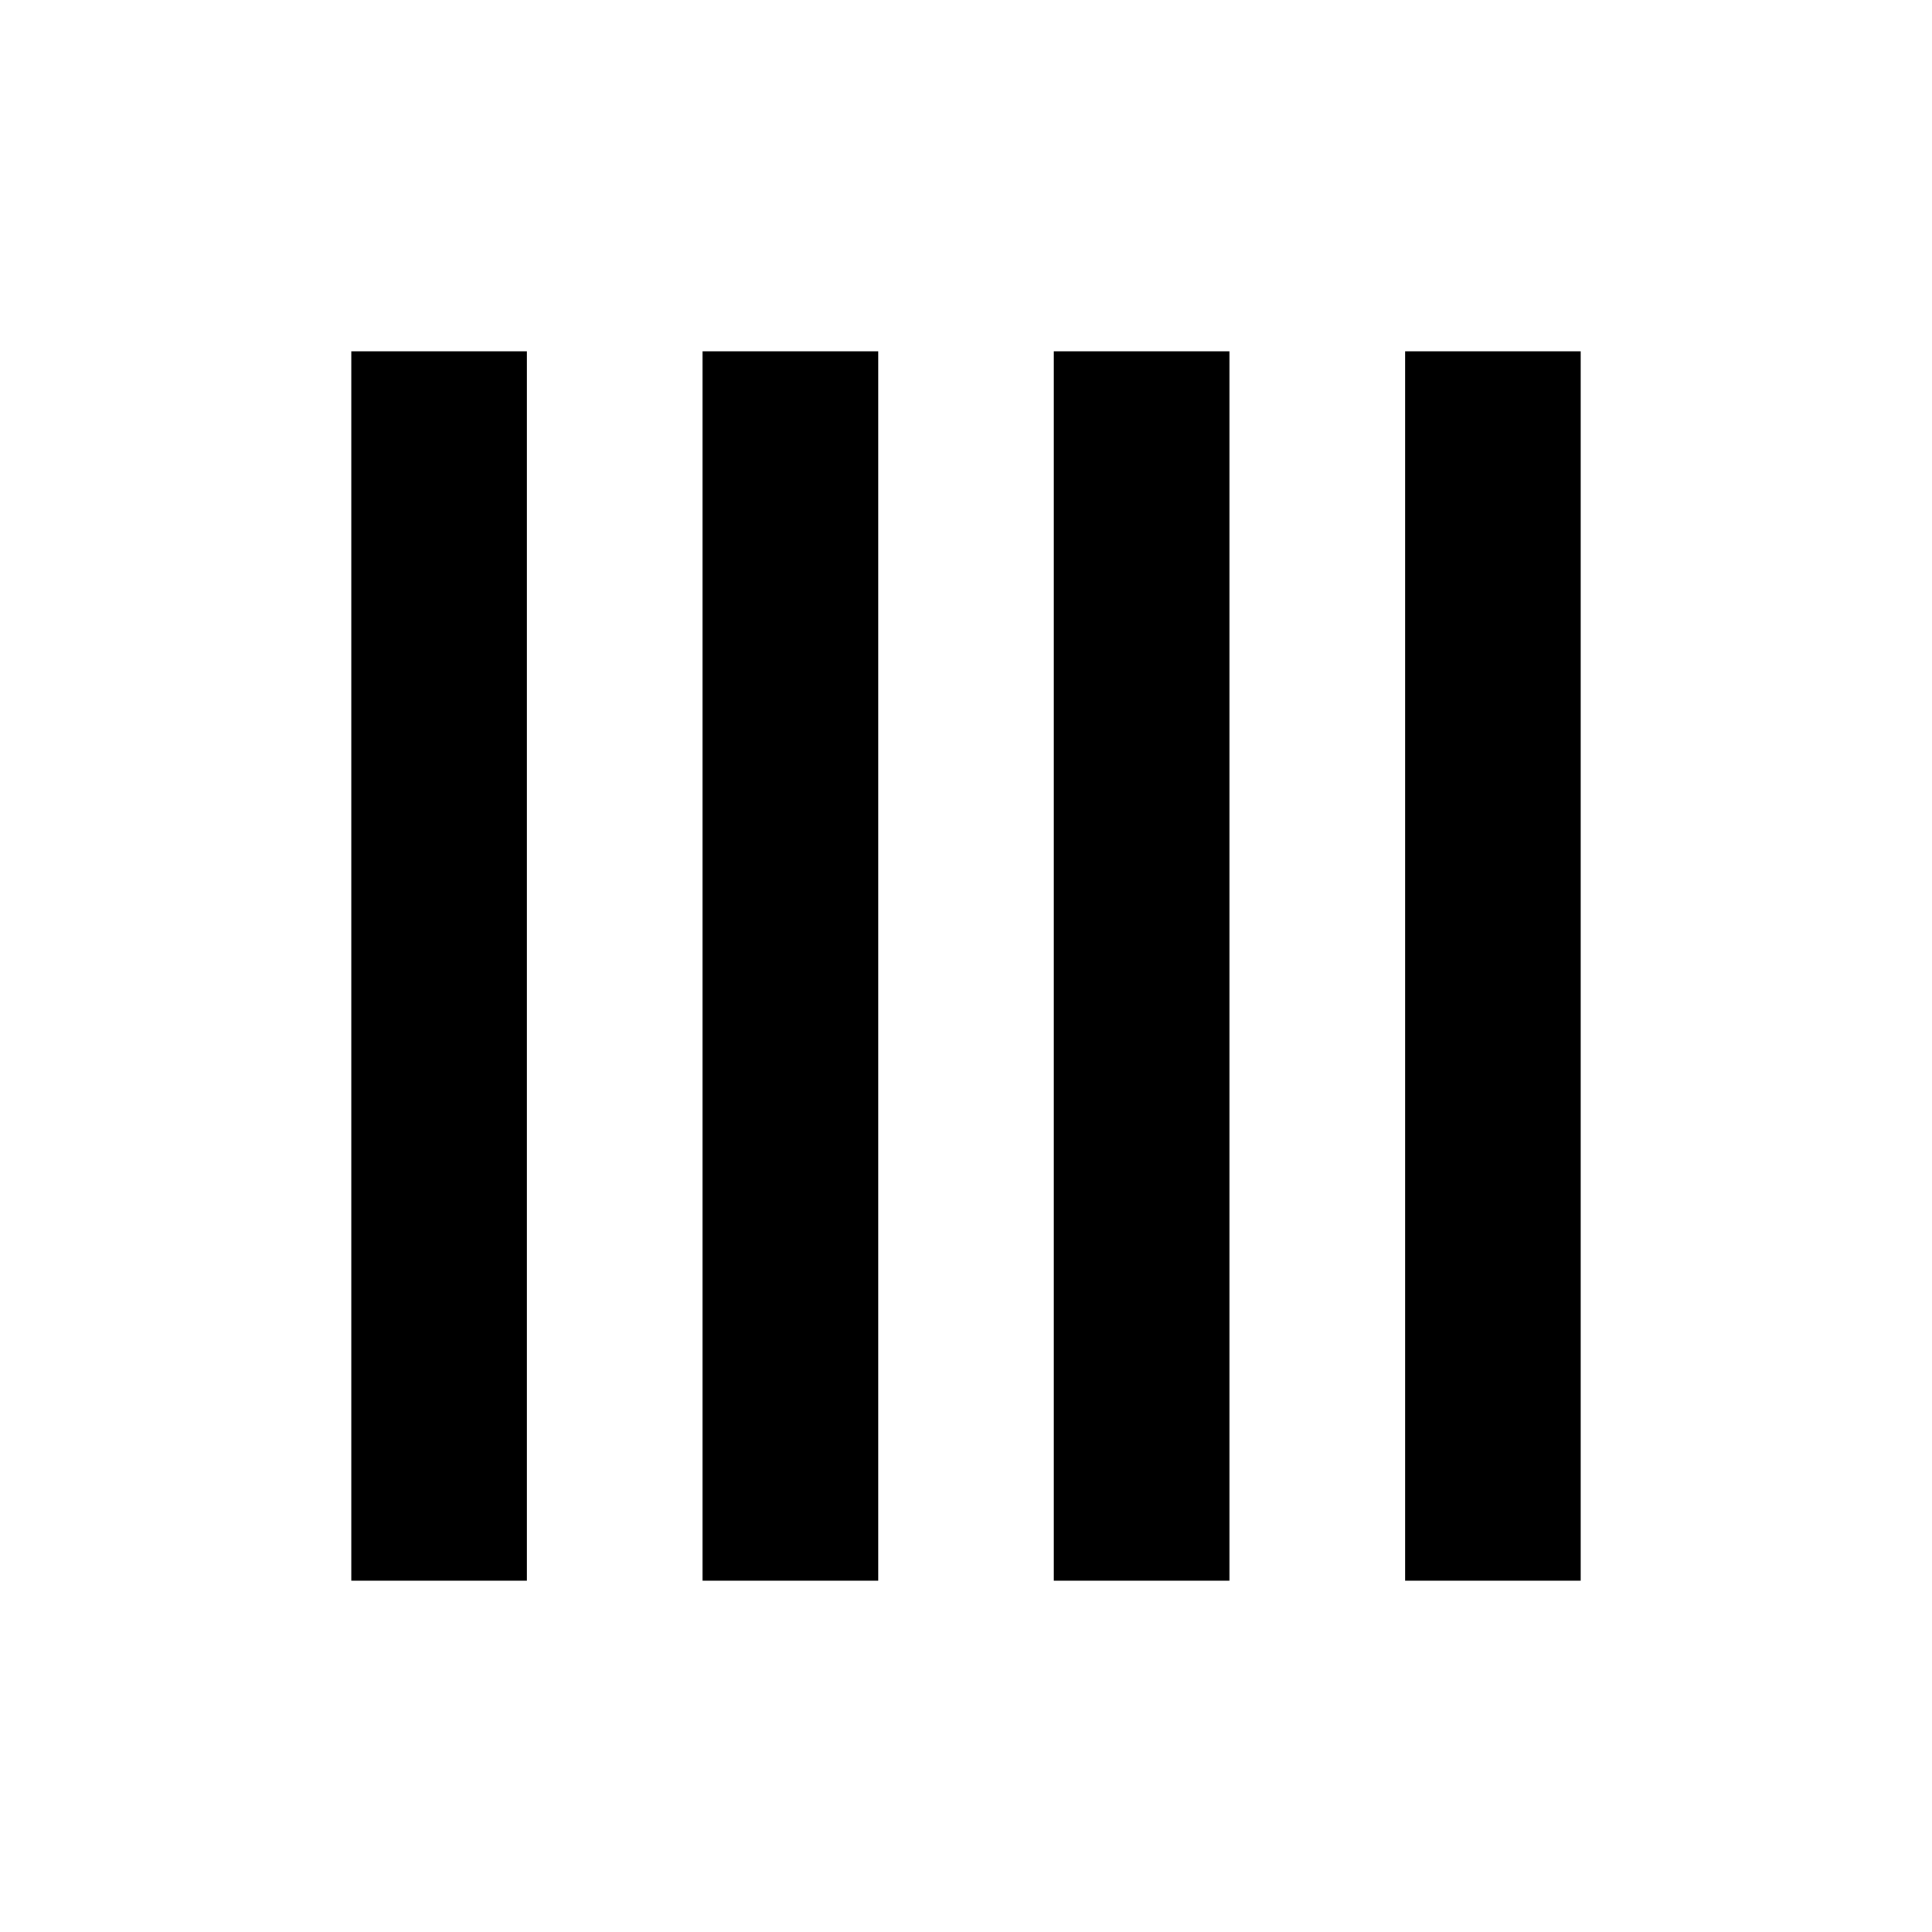
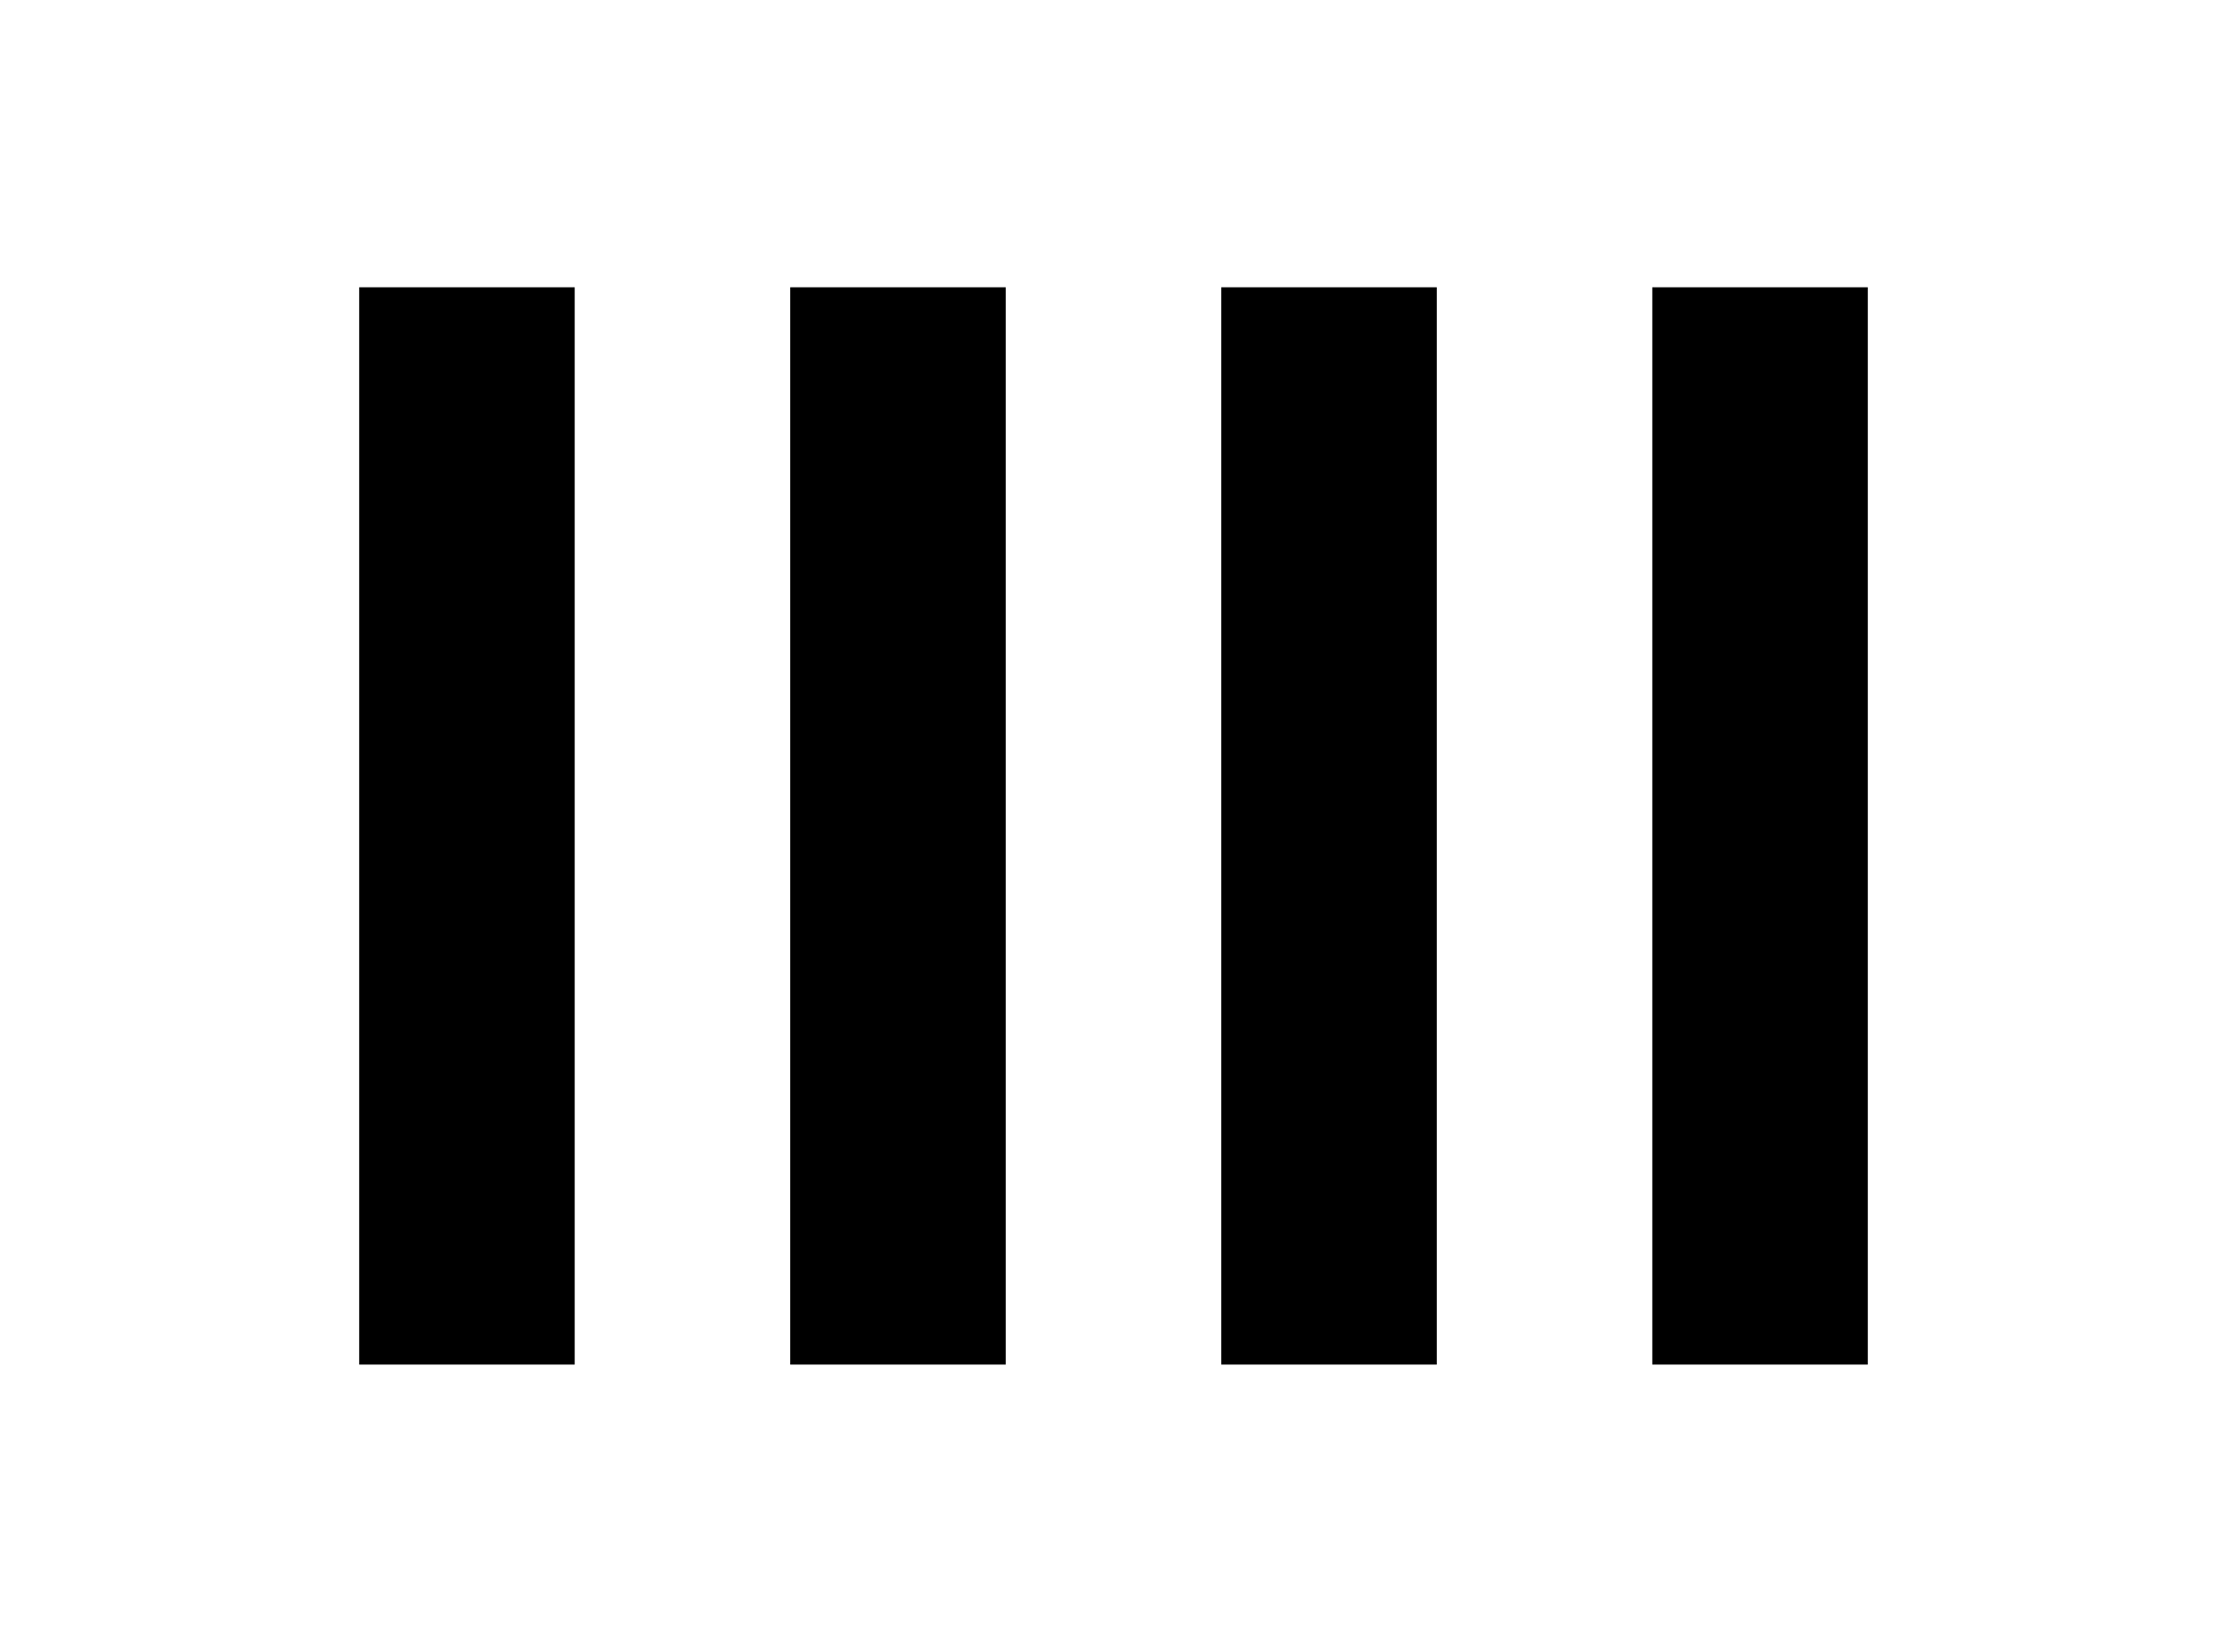
- <svg xmlns="http://www.w3.org/2000/svg" version="1.1" x="0px" y="0px" width="32px" height="32px" viewBox="0 0 11 11">
+ <svg xmlns="http://www.w3.org/2000/svg" version="1.1" x="0px" y="0px" width="31px" height="23px" viewBox="0 0 31 23">
  <style>
    rect {
      stroke: none;
      fill: #000;
    }
  </style>
-   <rect x="2" y="2" width="1" height="7" />
-   <rect x="4" y="2" width="1" height="7" />
-   <rect x="6" y="2" width="1" height="7" />
-   <rect x="8" y="2" width="1" height="7" />
+   <rect x="5" y="4" width="3" height="15" />
+   <rect x="11" y="4" width="3" height="15" />
+   <rect x="17" y="4" width="3" height="15" />
+   <rect x="23" y="4" width="3" height="15" />
</svg>
